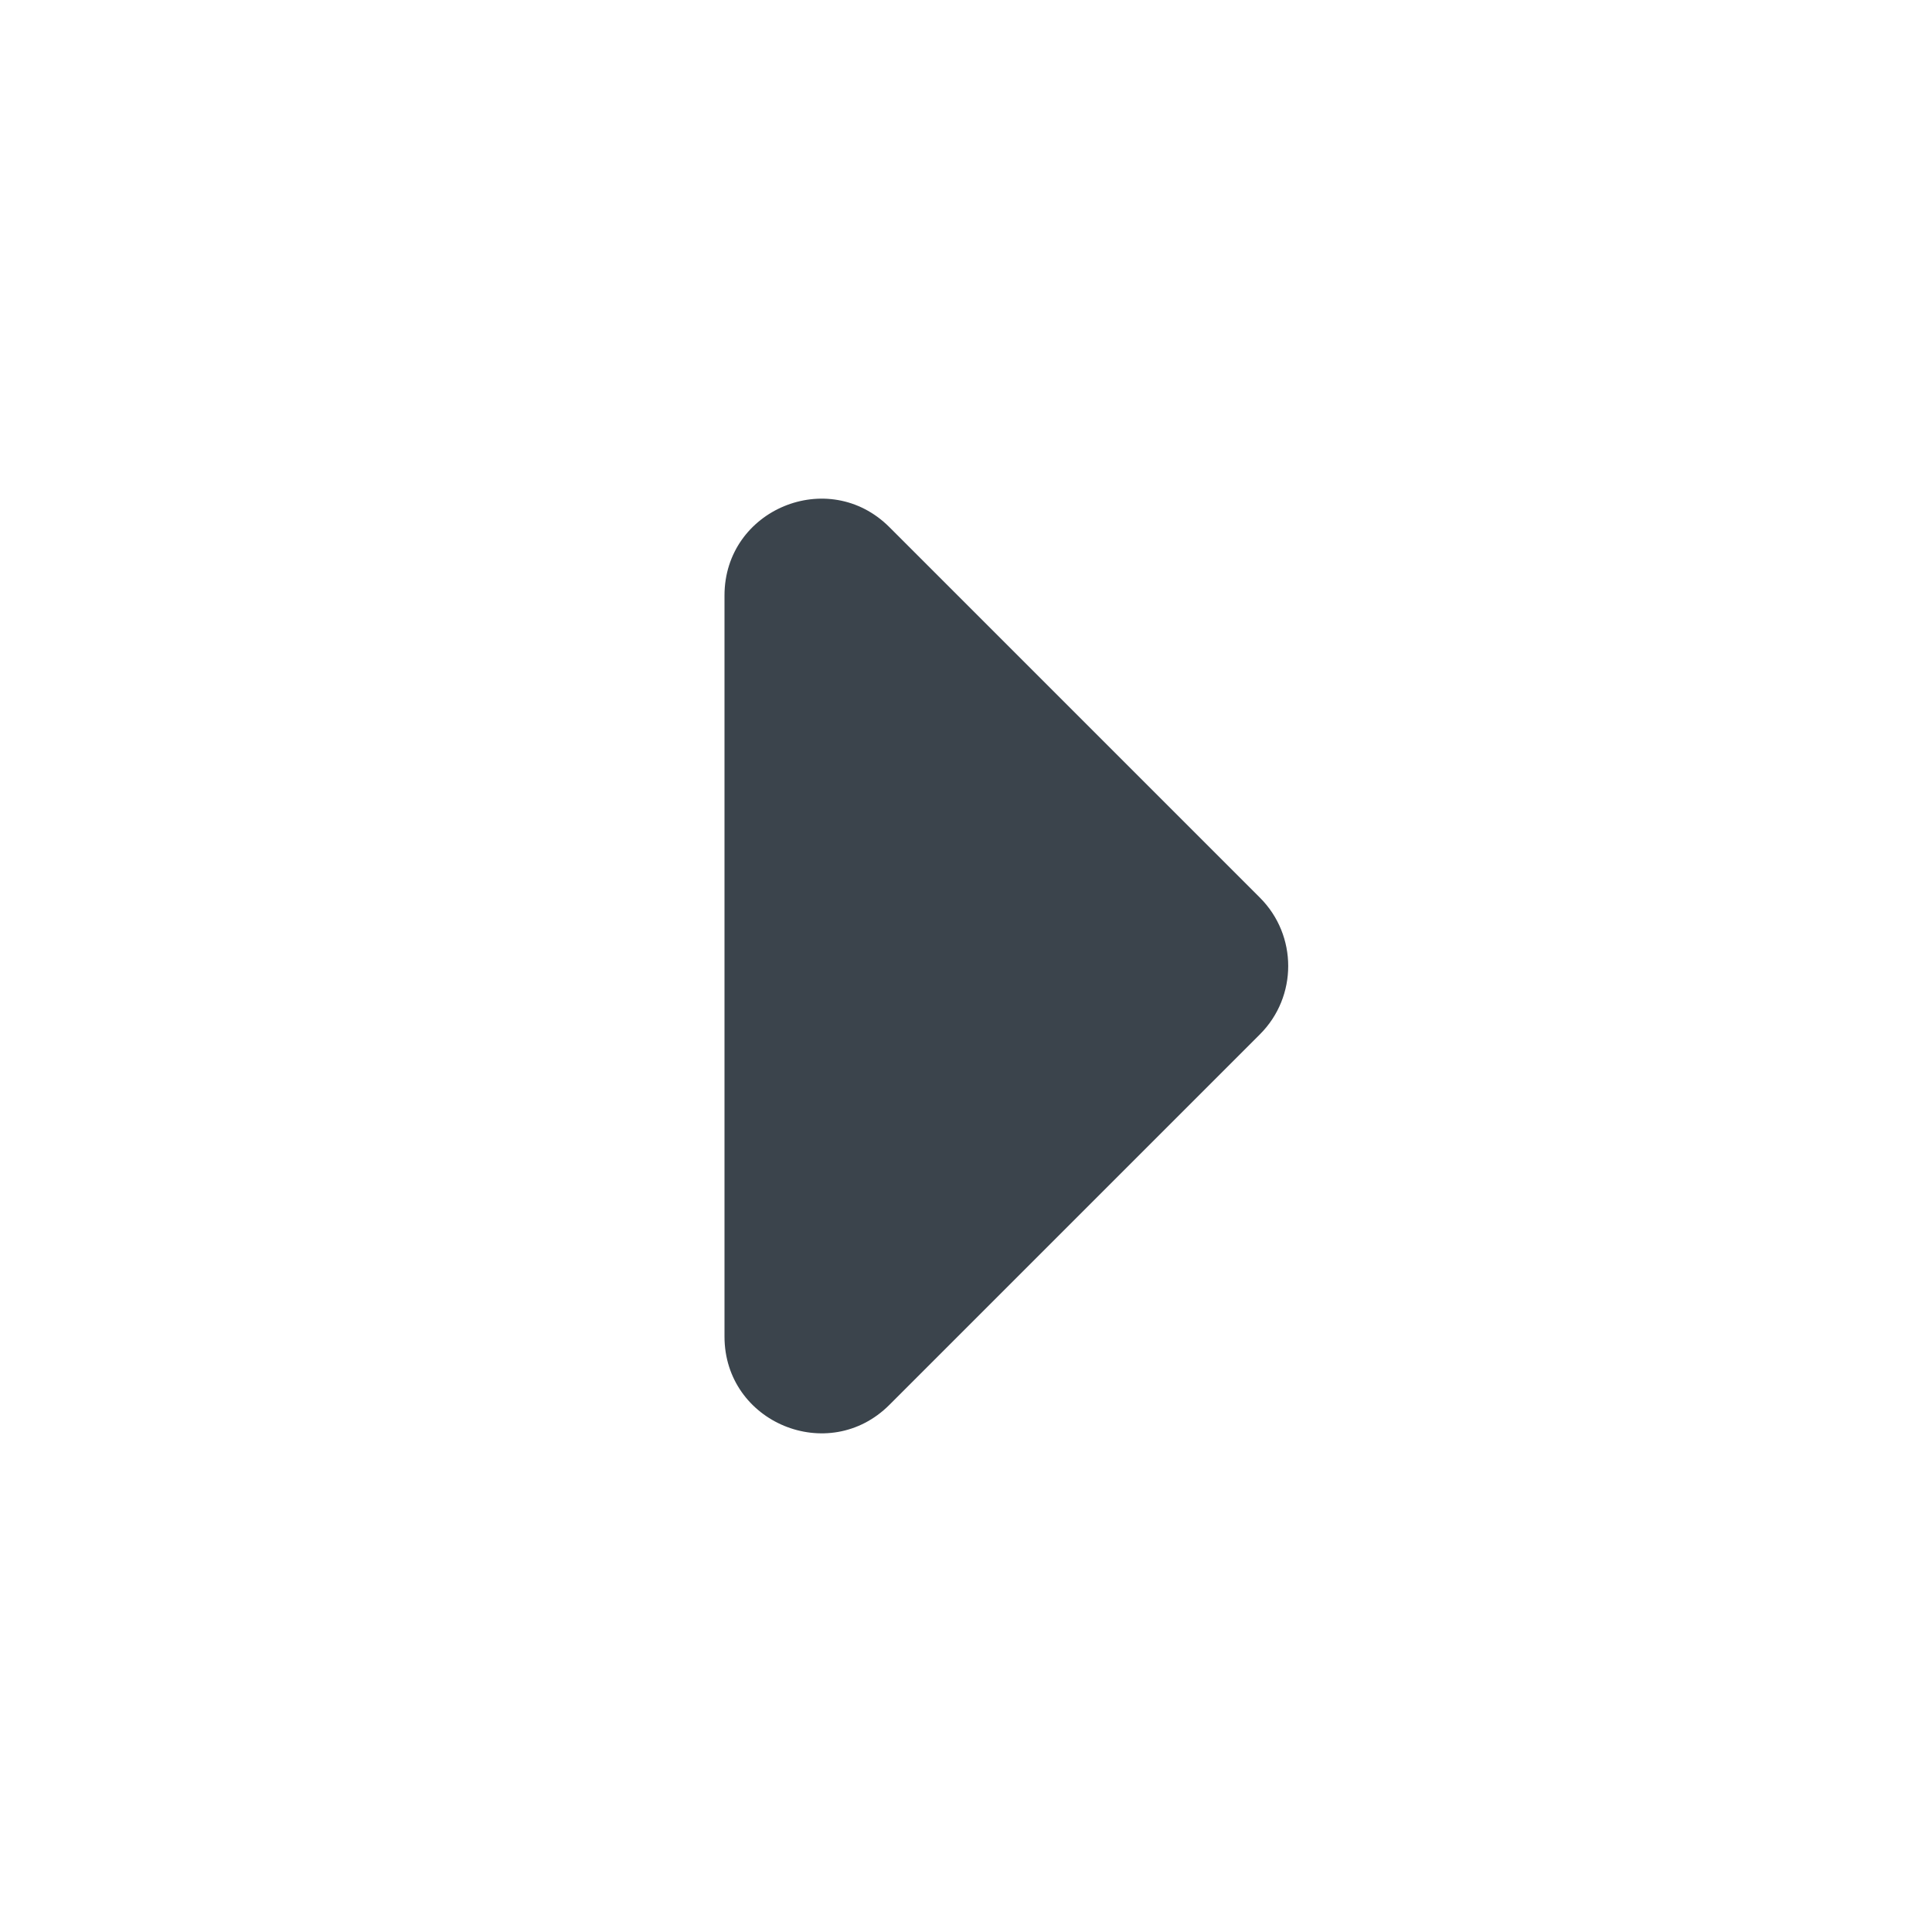
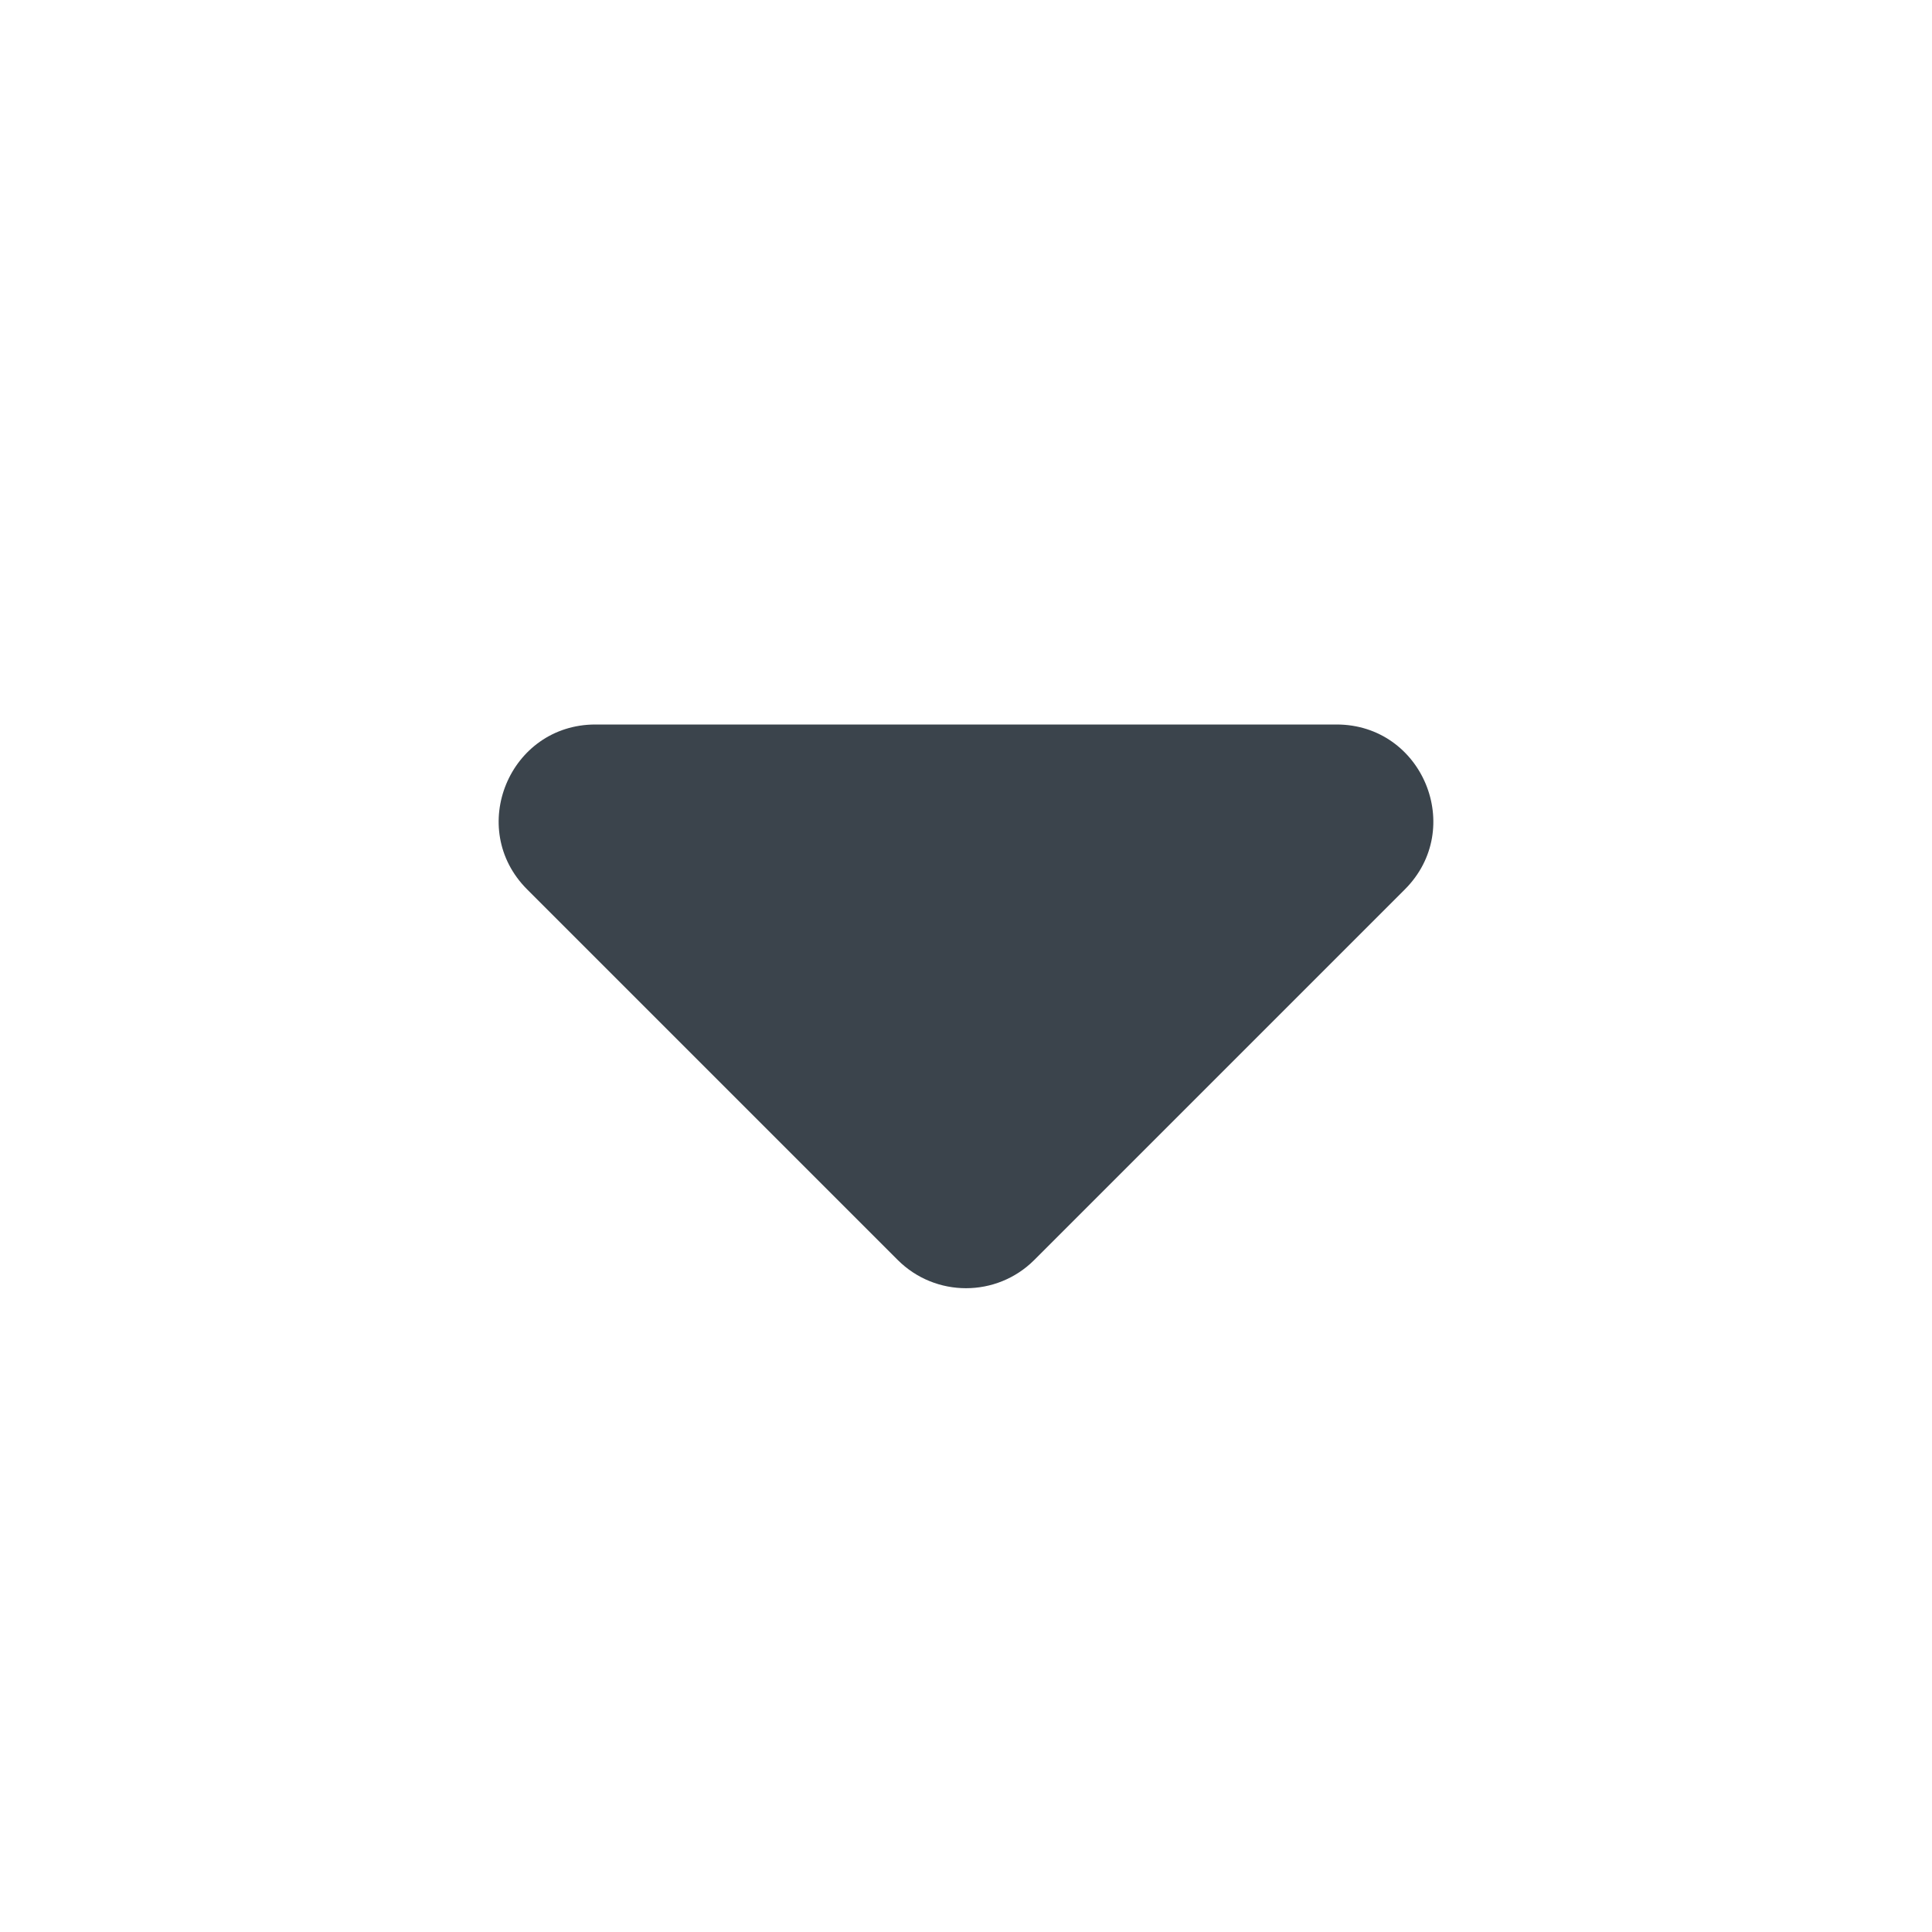
<svg xmlns="http://www.w3.org/2000/svg" width="20" height="20" viewBox="0 0 20 20" fill="none">
-   <path d="M9.207 14.543L13.043 10.707C13.433 10.317 13.433 9.683 13.043 9.293L9.207 5.457C8.577 4.827 7.5 5.273 7.5 6.164L7.5 13.836C7.5 14.727 8.577 15.173 9.207 14.543Z" fill="#3B444C" />
+   <path d="M5.457 9.207L9.293 13.043C9.683 13.433 10.317 13.433 10.707 13.043L14.543 9.207C15.173 8.577 14.727 7.5 13.836 7.5H6.164C5.273 7.5 4.827 8.577 5.457 9.207Z" fill="#3B444C" />
</svg>
